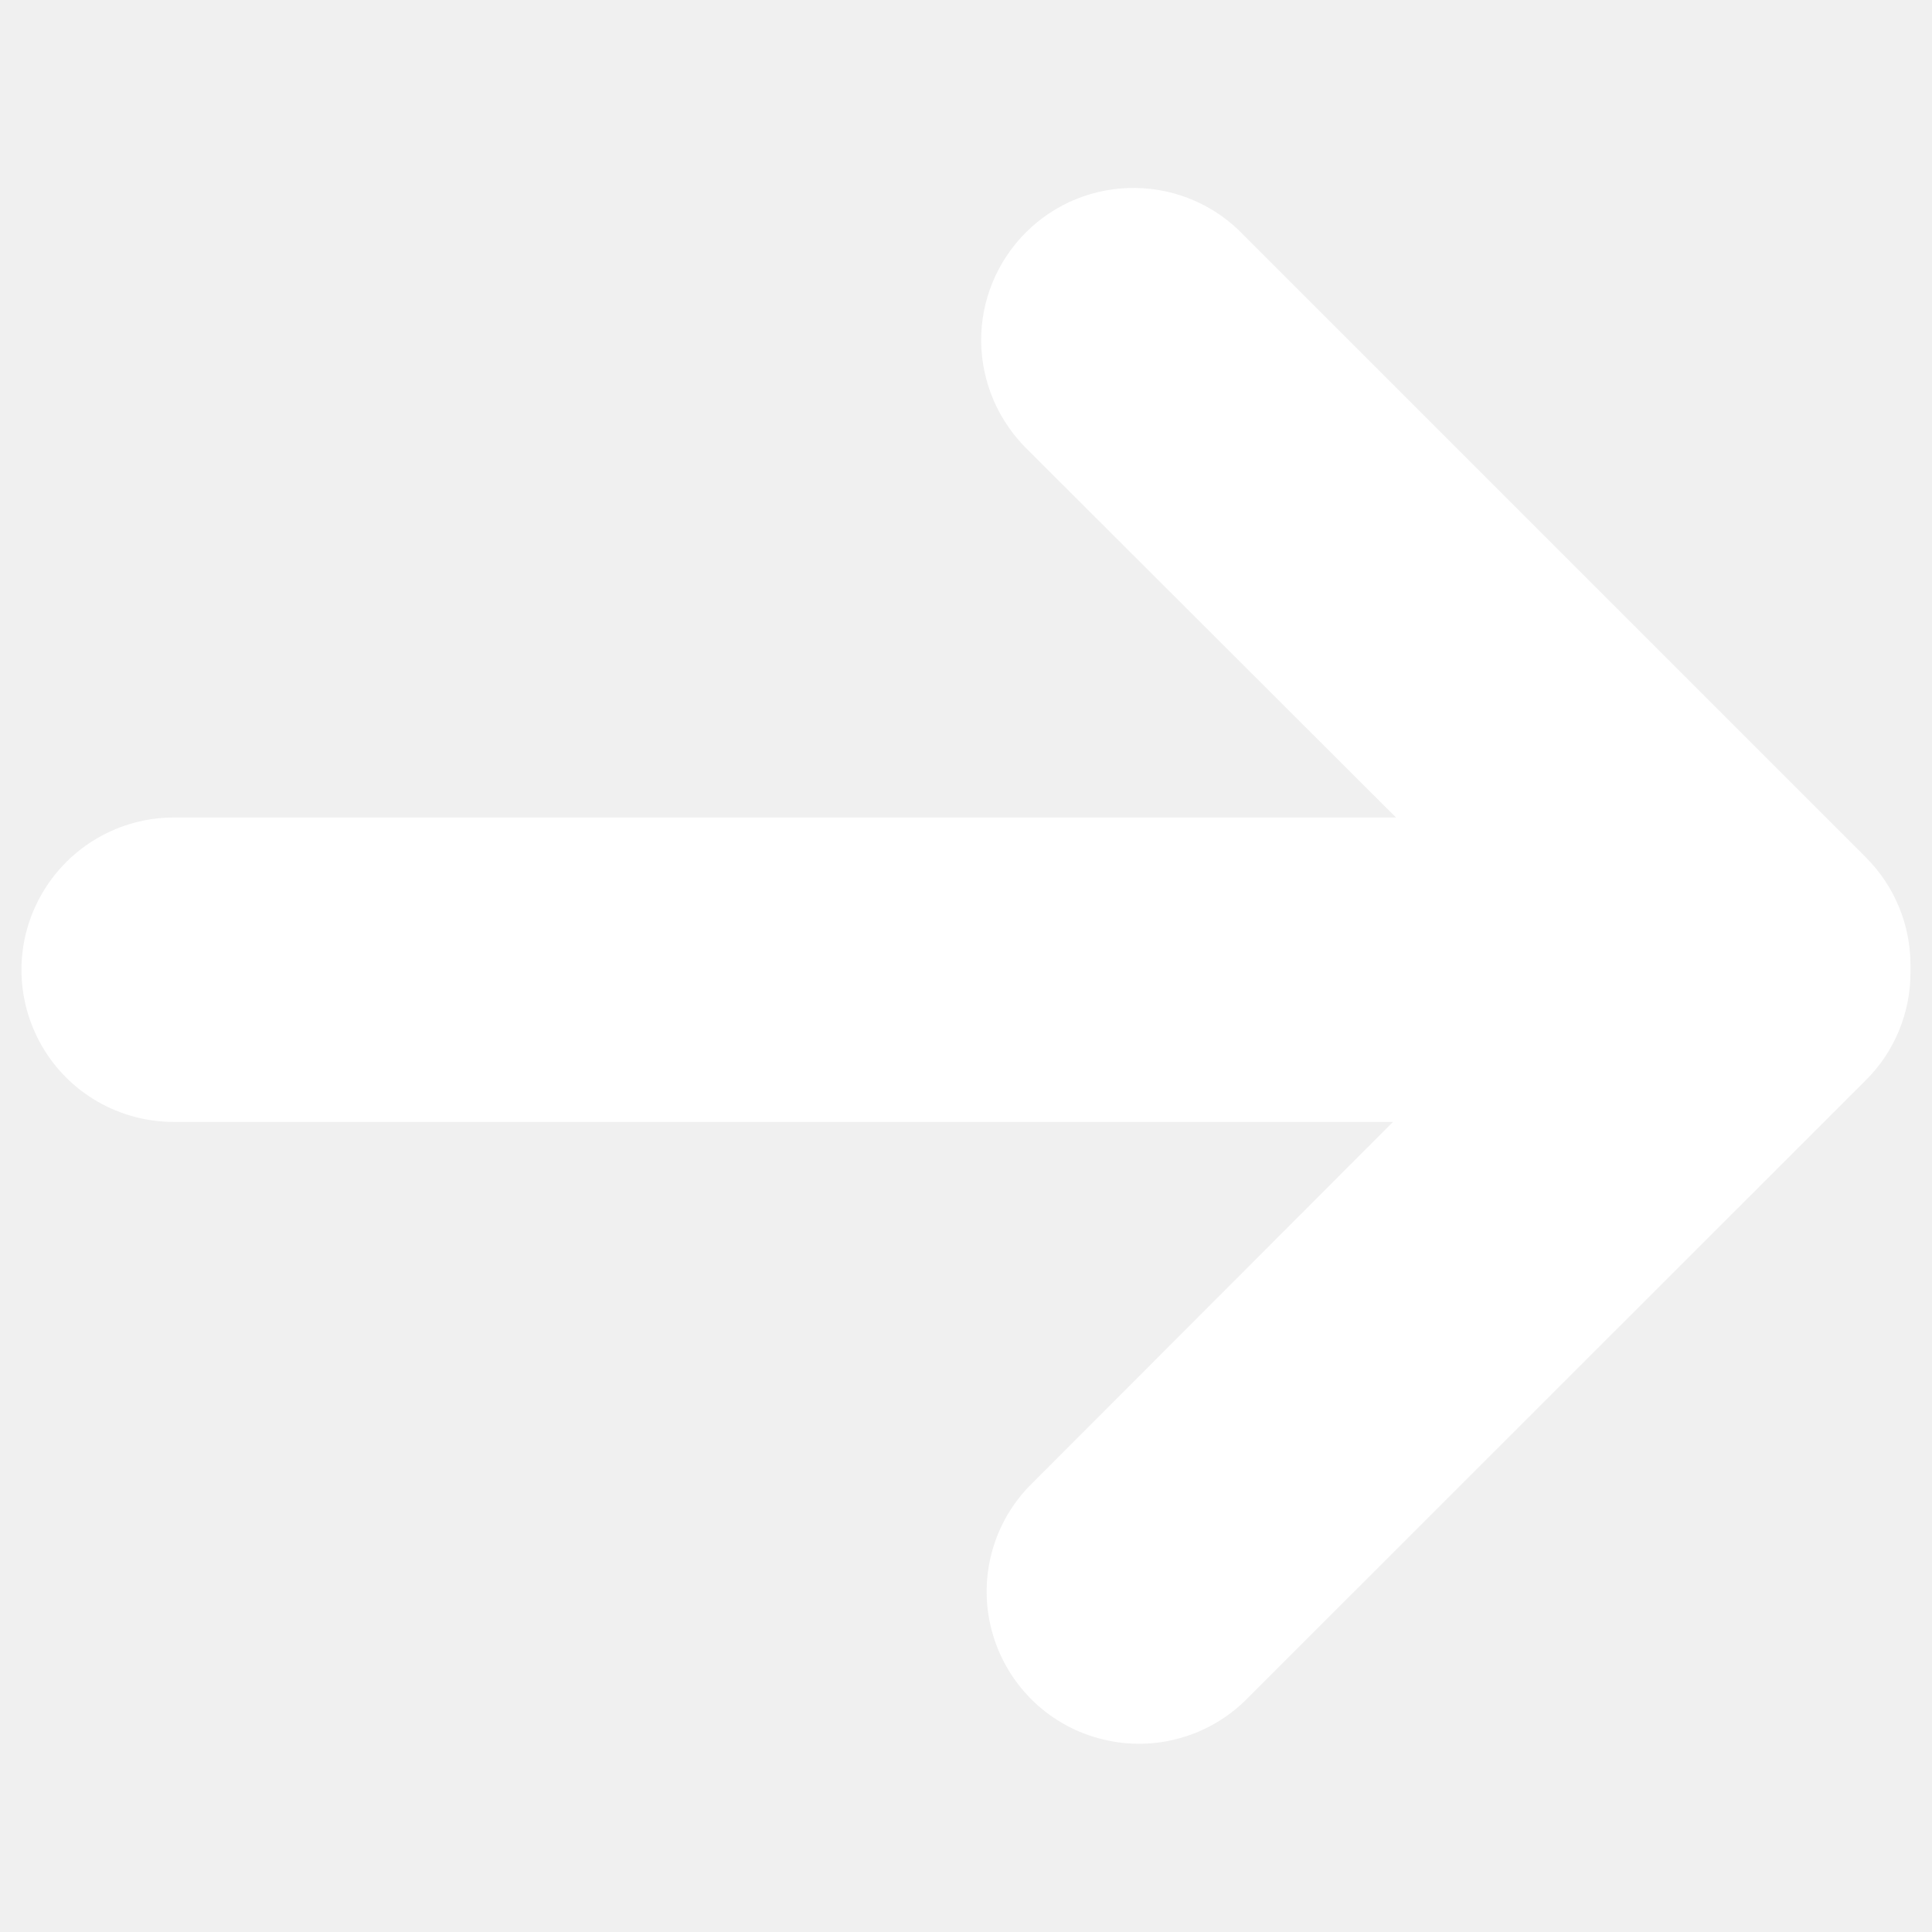
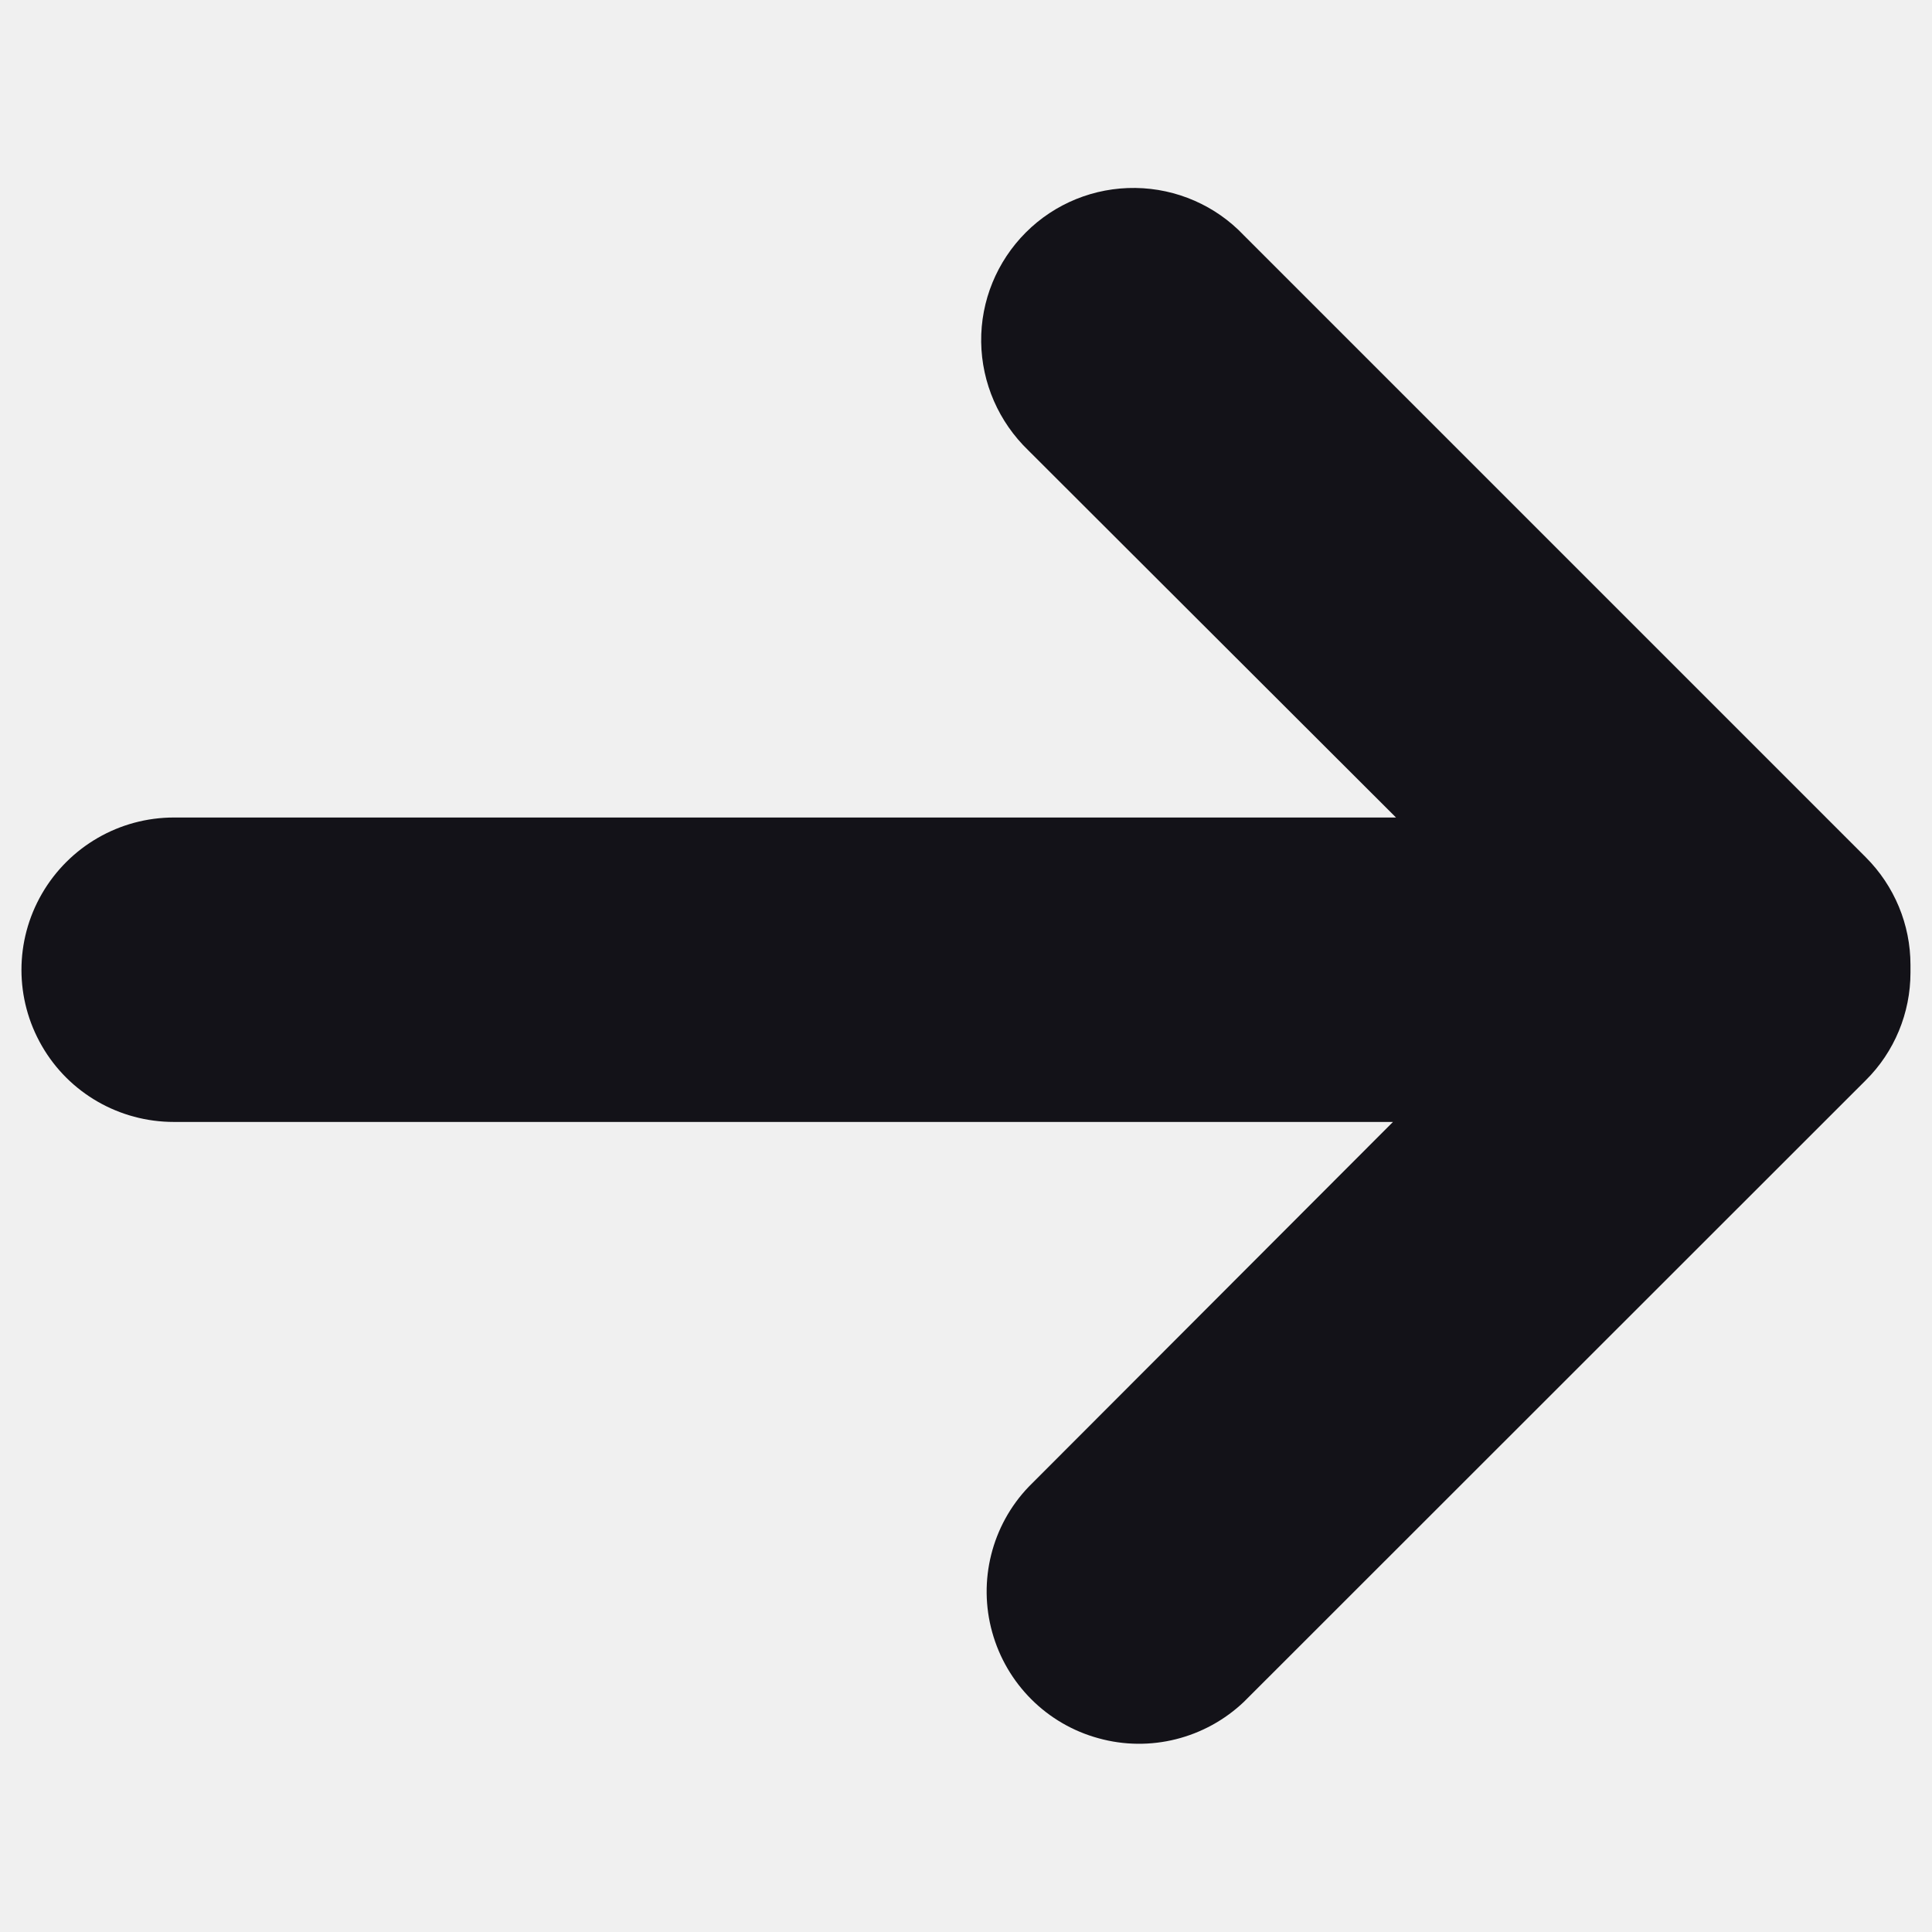
<svg xmlns="http://www.w3.org/2000/svg" version="1.1" id="Capa_1" x="0px" y="0px" viewBox="0 0 700 700" style="enable-background:new 0 0 700 700;" xml:space="preserve">
  <style type="text/css">
- 	.st0{fill:#FFFFFF;}
+ 	.st0{fill:#131218;}
</style>
  <g>
    <path class="st0" d="M676,310.6L450.7,85.3c-10.2-10.8-24.4-17-39.3-17.2s-29.2,5.6-39.7,16.1s-16.4,24.8-16.2,39.7   c0.2,14.9,6.4,29,17.1,39.3l133.2,133H63c-19.7,0-37.9,10.5-47.8,27.6s-9.9,38.1,0,55.2c9.8,17,28,27.5,47.8,27.5h441.7l-132,132.2   c-13.4,14-18.4,34.1-13.2,52.7c5.2,18.7,19.8,33.3,38.5,38.4c18.7,5.2,38.7,0.1,52.7-13.2L676,391.4c10.4-10.3,16.2-24.4,16.2-39   c0-0.5,0-0.9,0-1.4s0-0.9,0-1.4C692.2,335,686.4,321,676,310.6L676,310.6z" />
  </g>
</svg>
